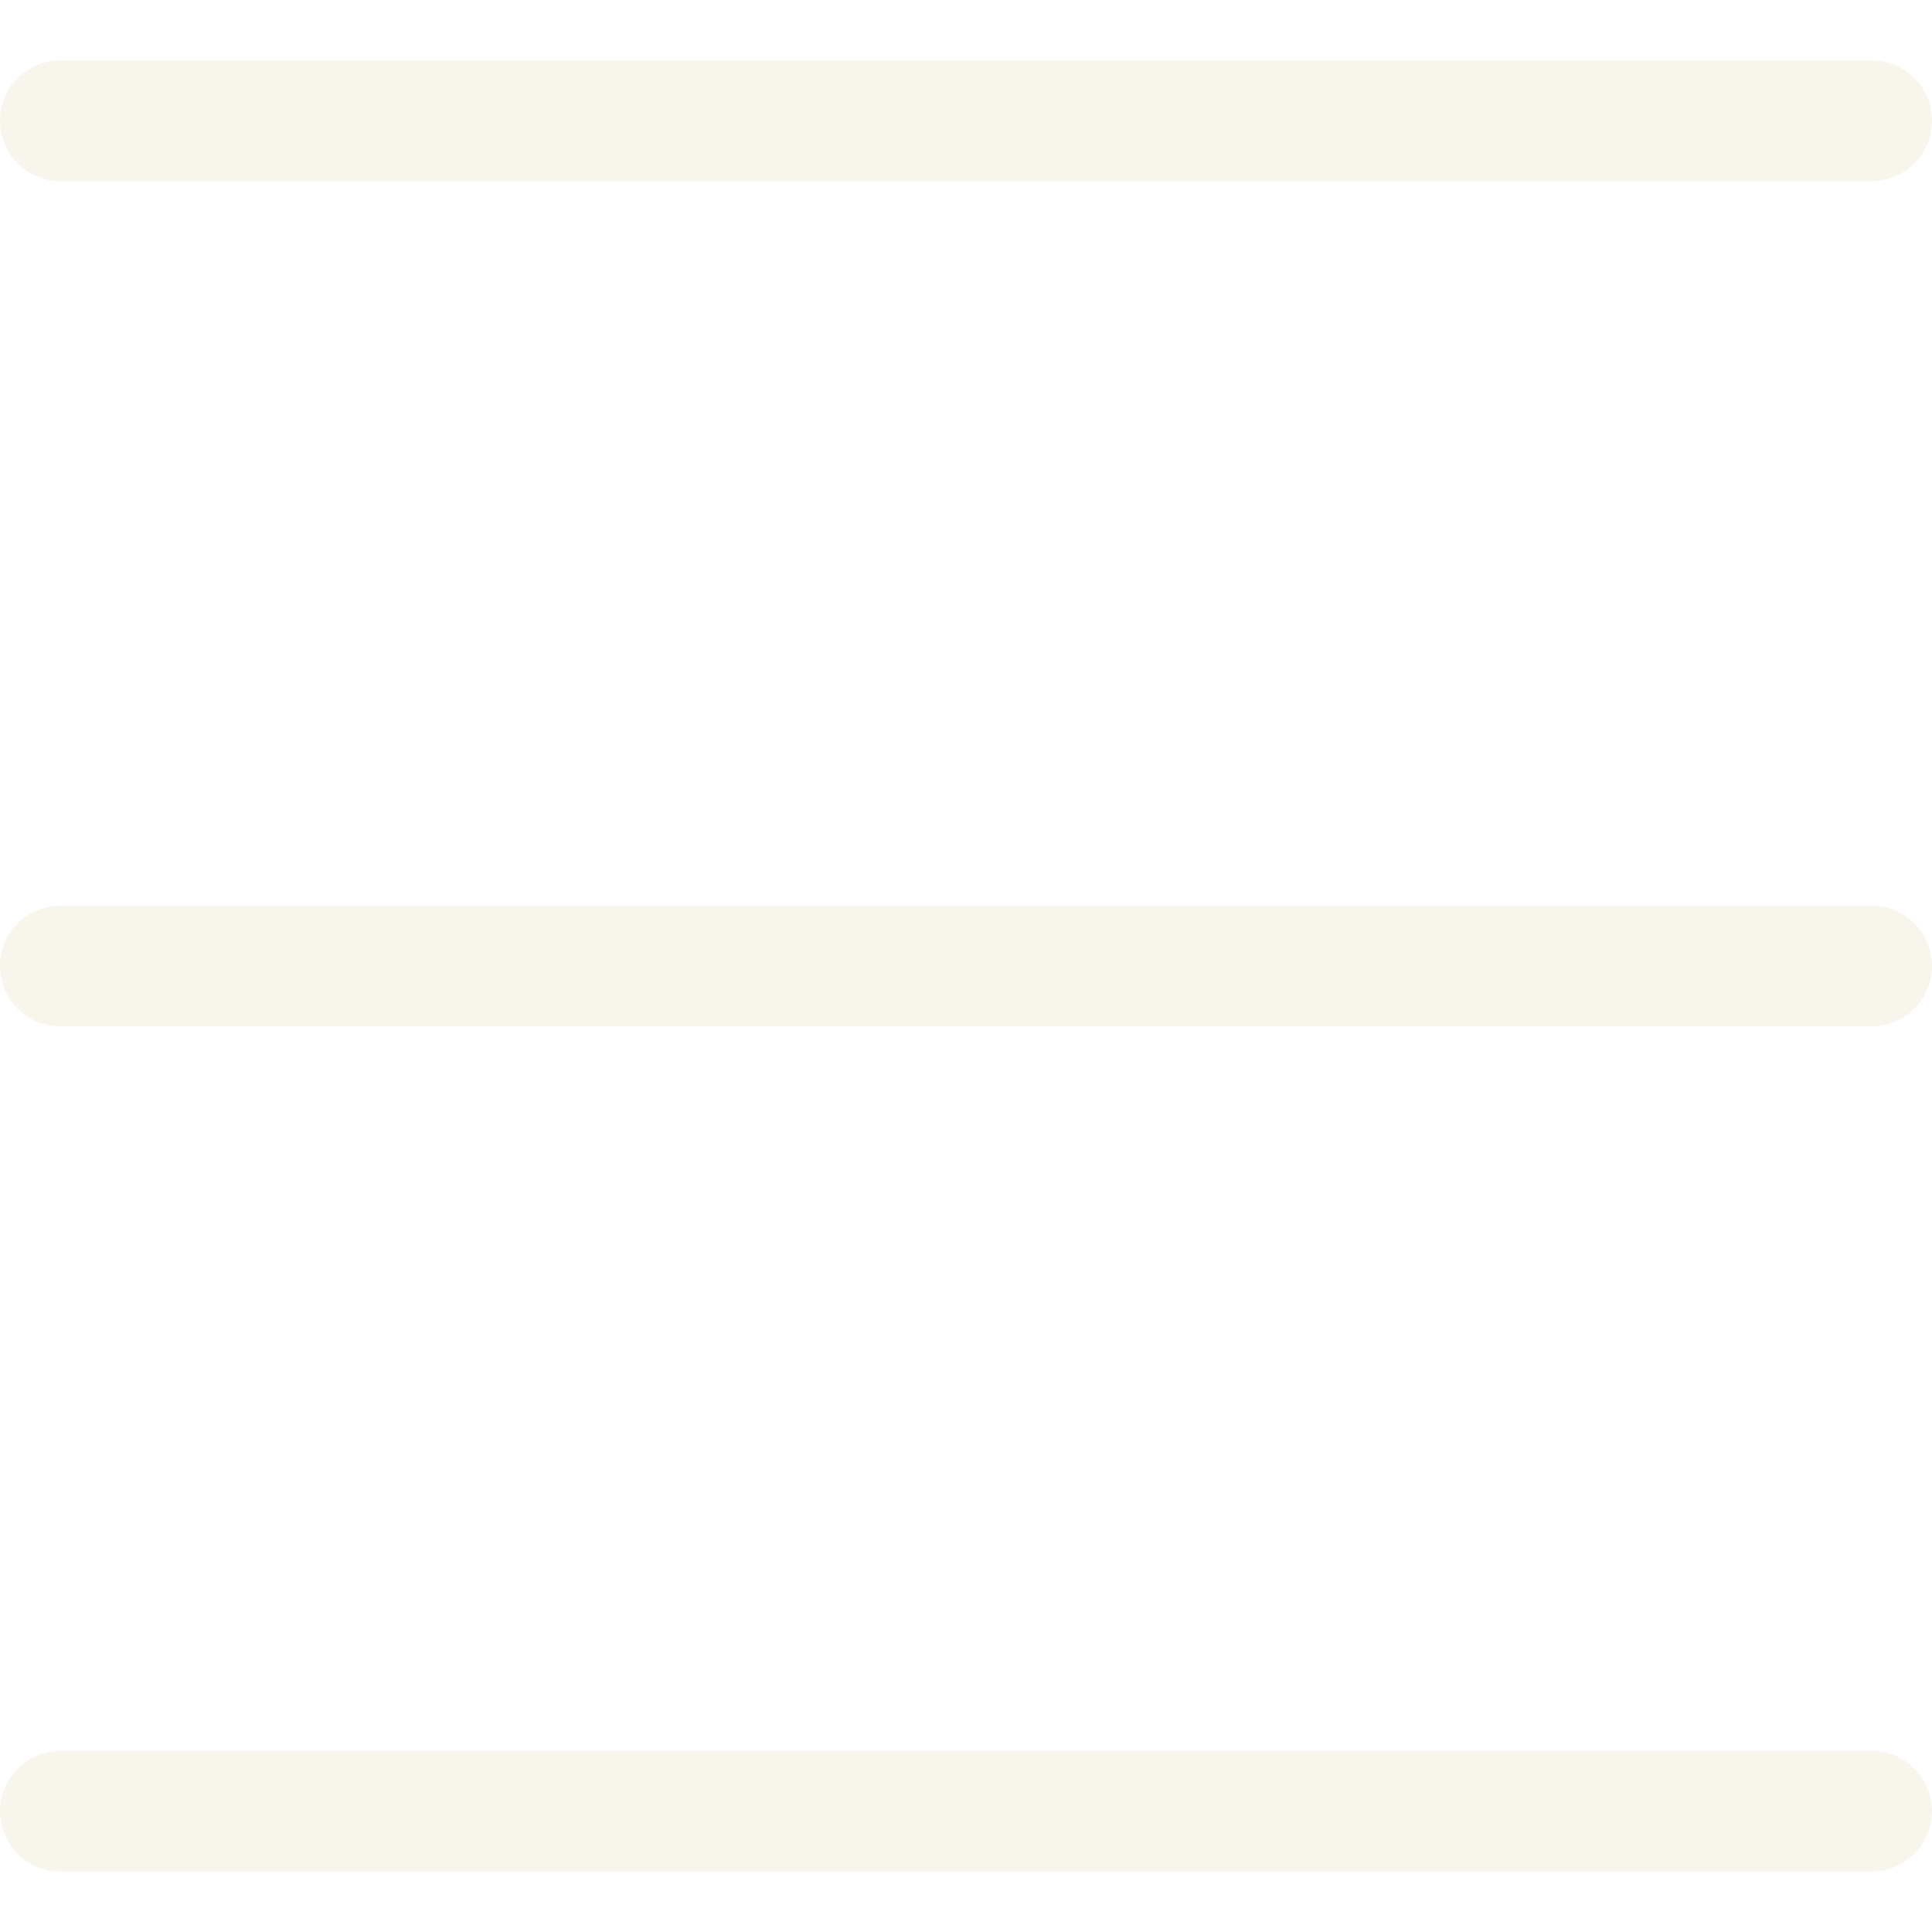
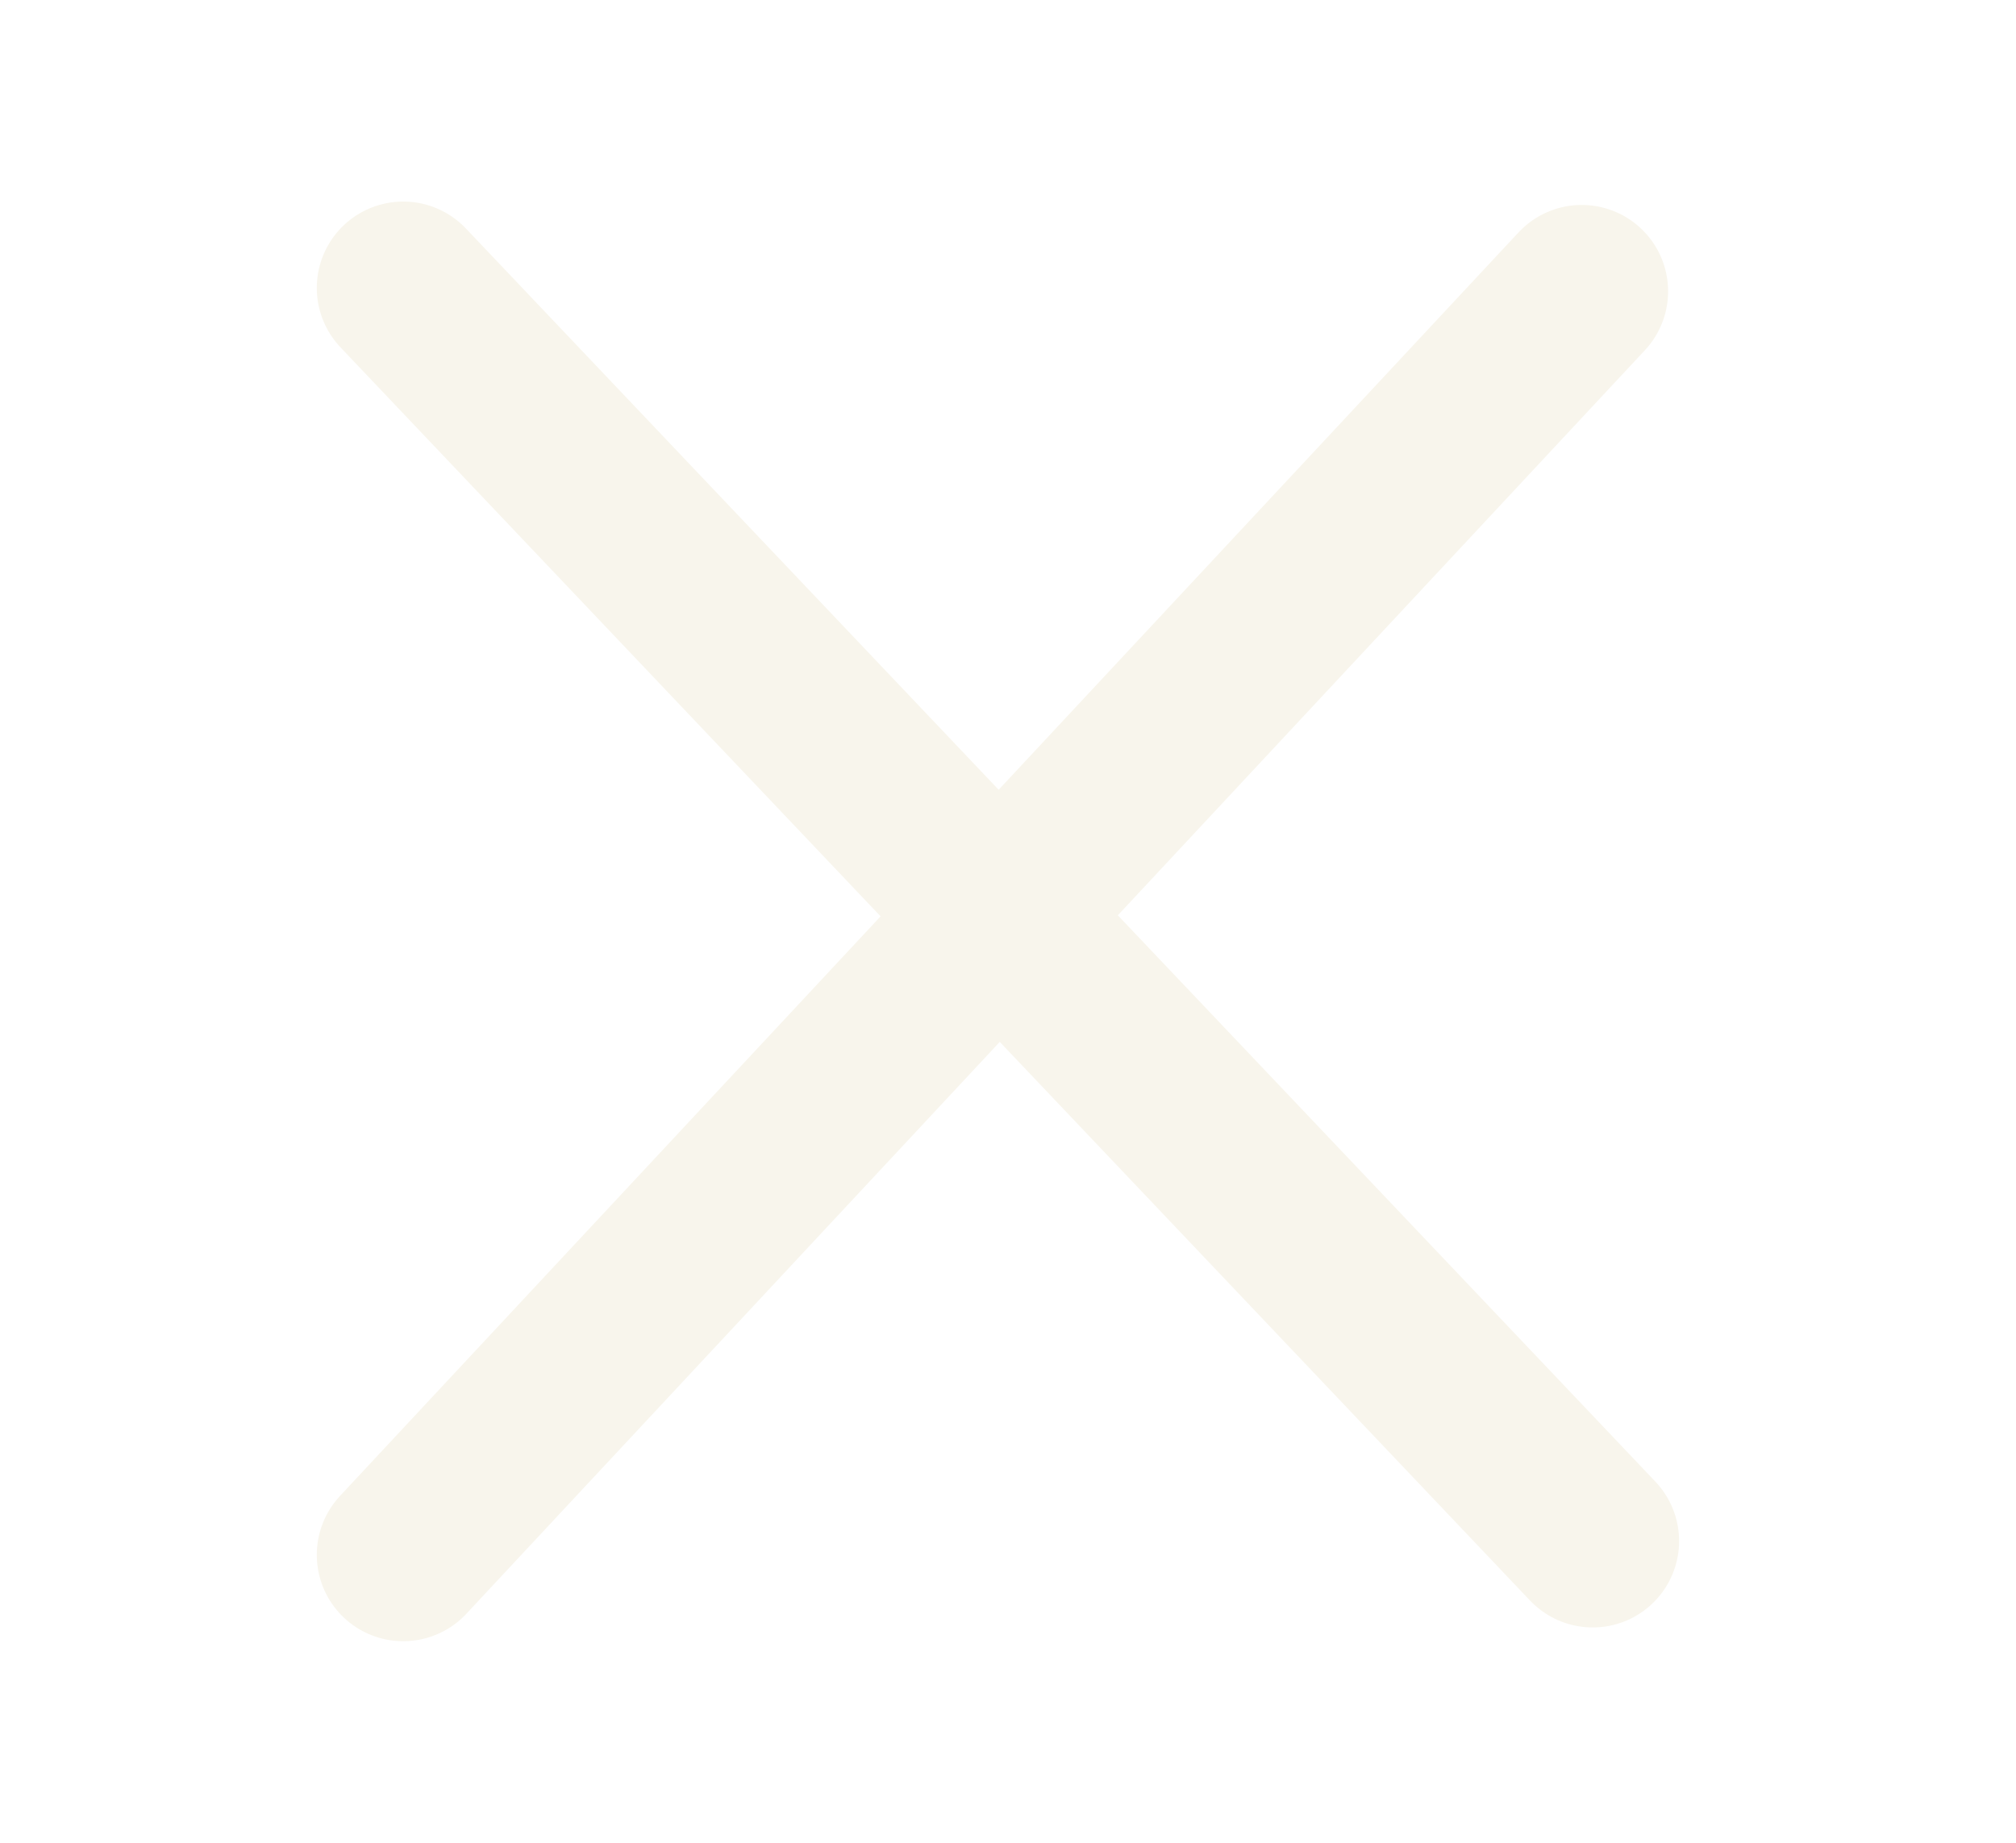
- <svg xmlns="http://www.w3.org/2000/svg" width="32" height="32" viewBox="0 0 32 32" fill="none">
-   <path d="M1 2H31" stroke="#F8F5EC" stroke-width="2" stroke-linecap="round" />
-   <path d="M1 16H31" stroke="#F8F5EC" stroke-width="2" stroke-linecap="round" />
-   <path d="M1 30H31" stroke="#F8F5EC" stroke-width="2" stroke-linecap="round" />
+ <svg xmlns="http://www.w3.org/2000/svg" width="35" height="32" viewBox="0 0 35 32" fill="none">
+   <path d="M7 5L27.651 26.761" stroke="#F8F5EC" stroke-width="3" stroke-linecap="round" />
+   <path d="M7 27L27.46 5.059" stroke="#F8F5EC" stroke-width="3" stroke-linecap="round" />
</svg>
